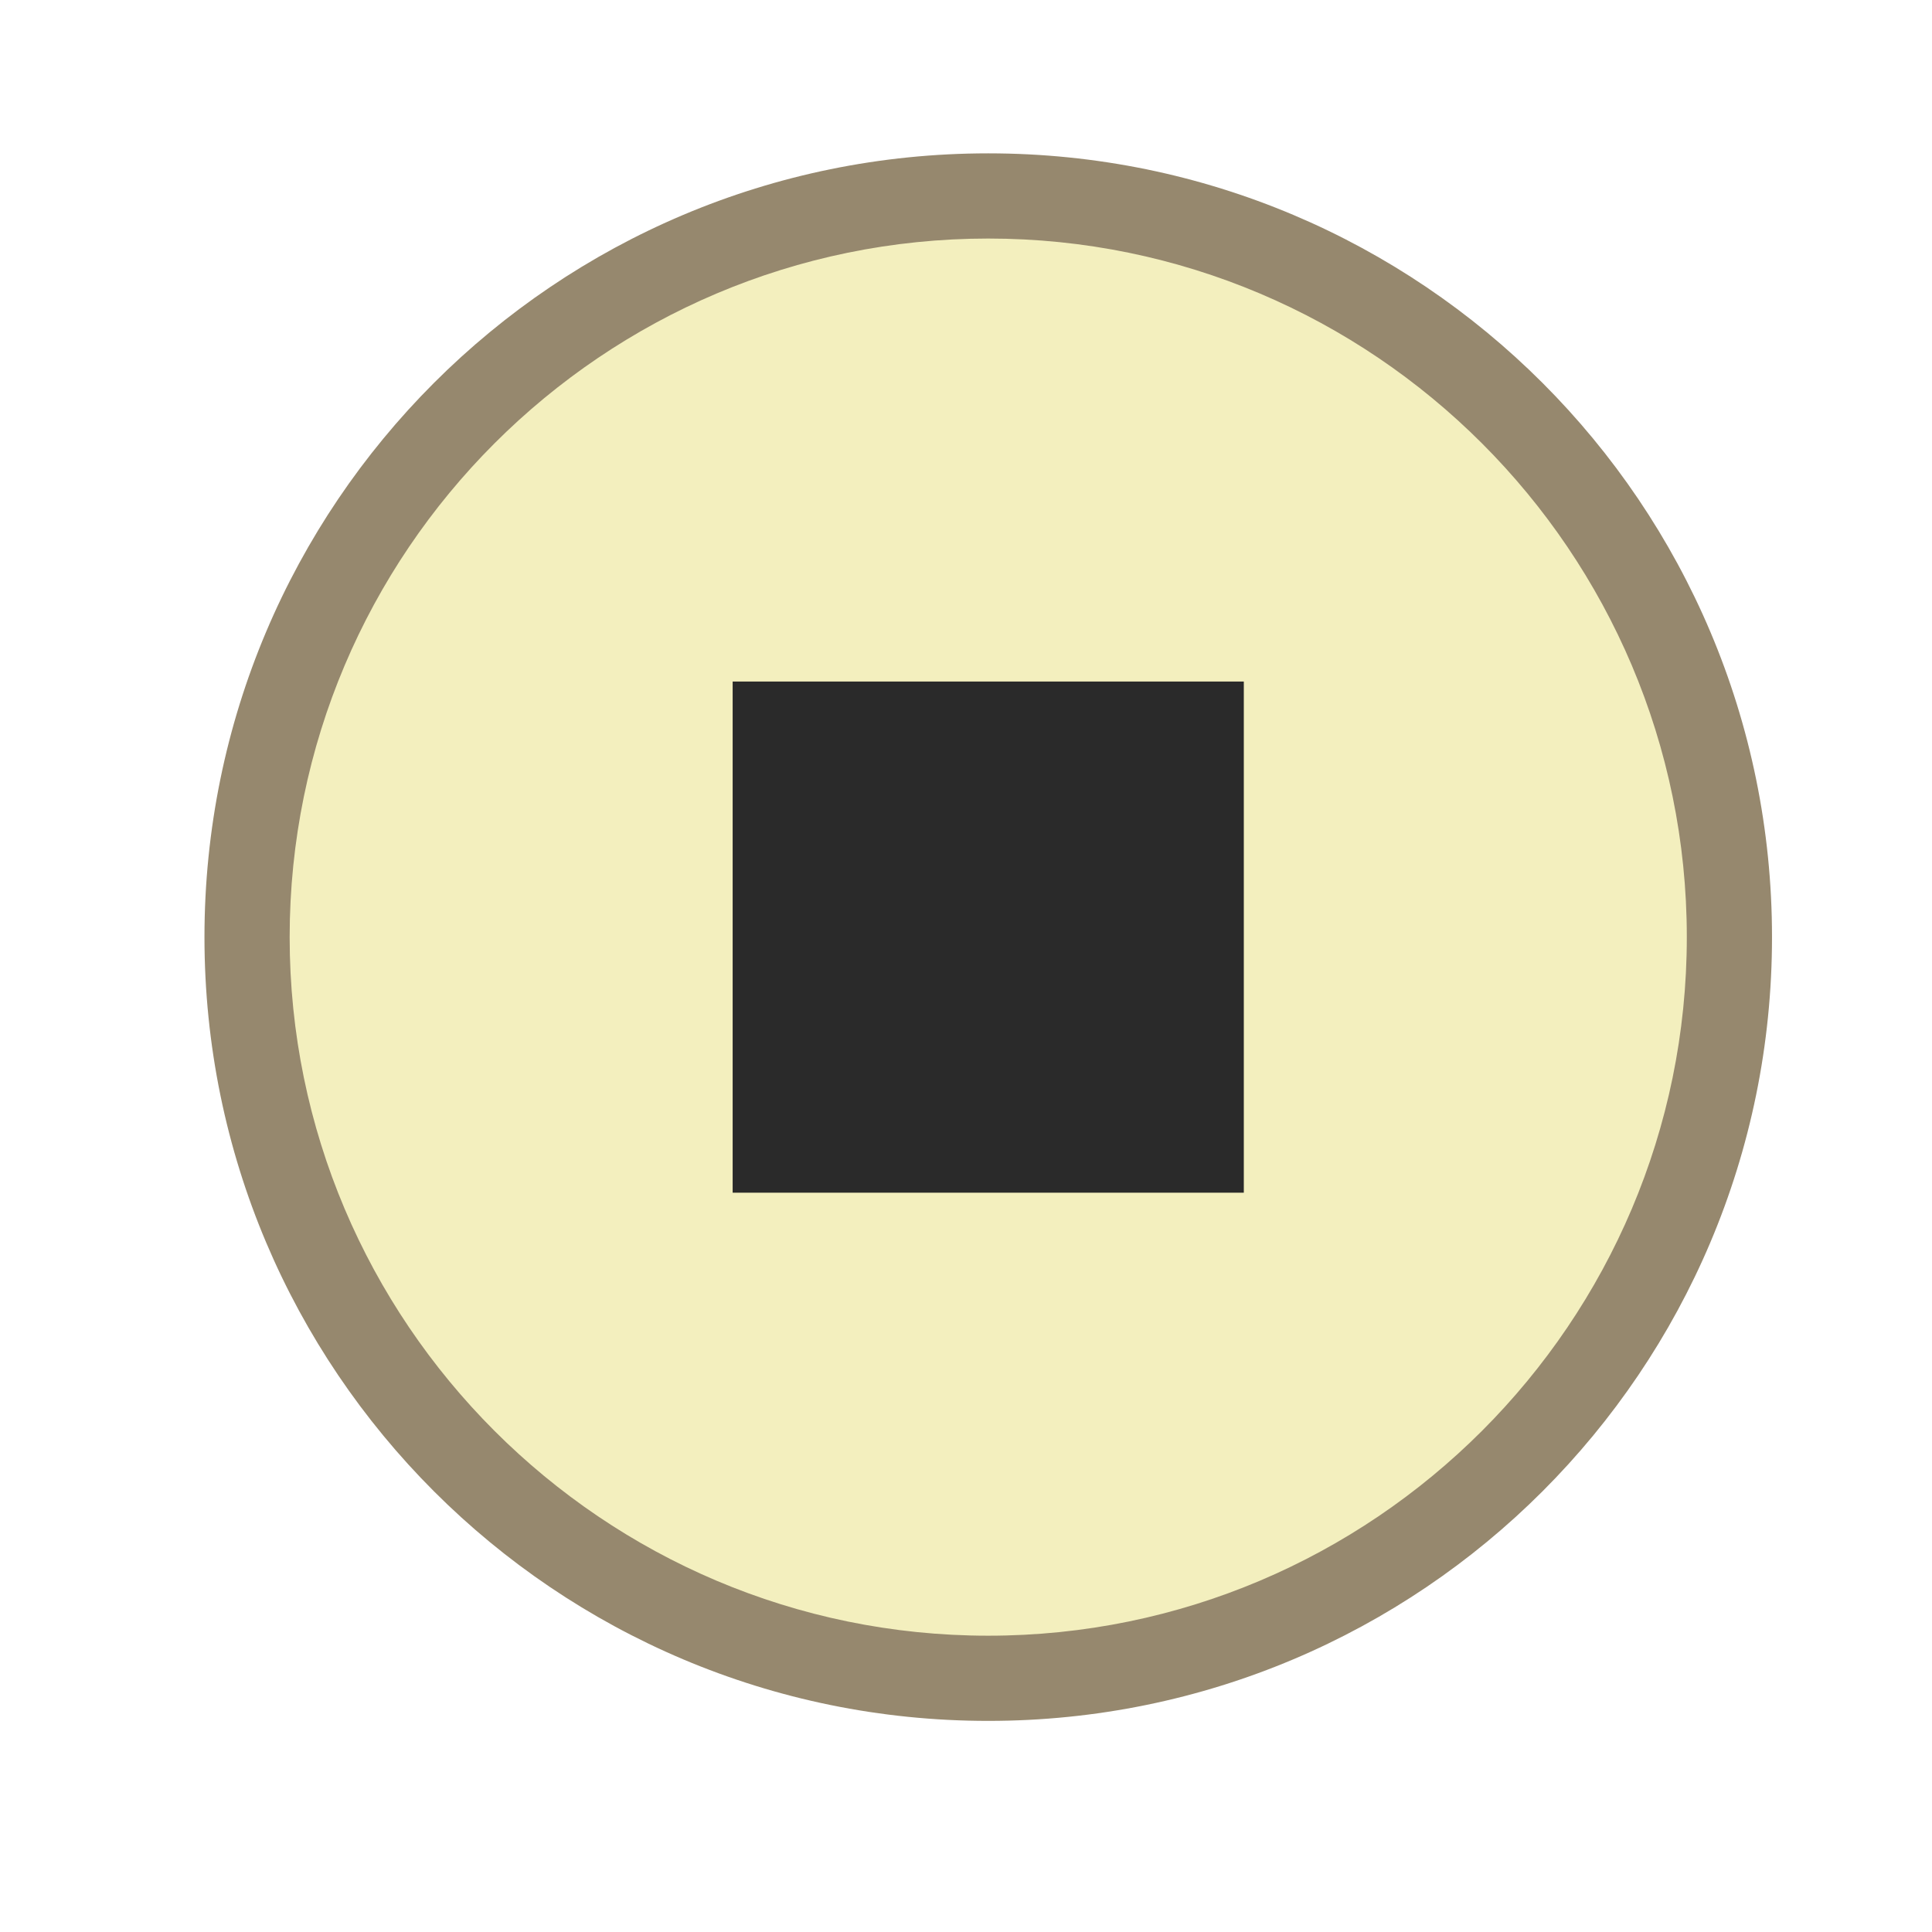
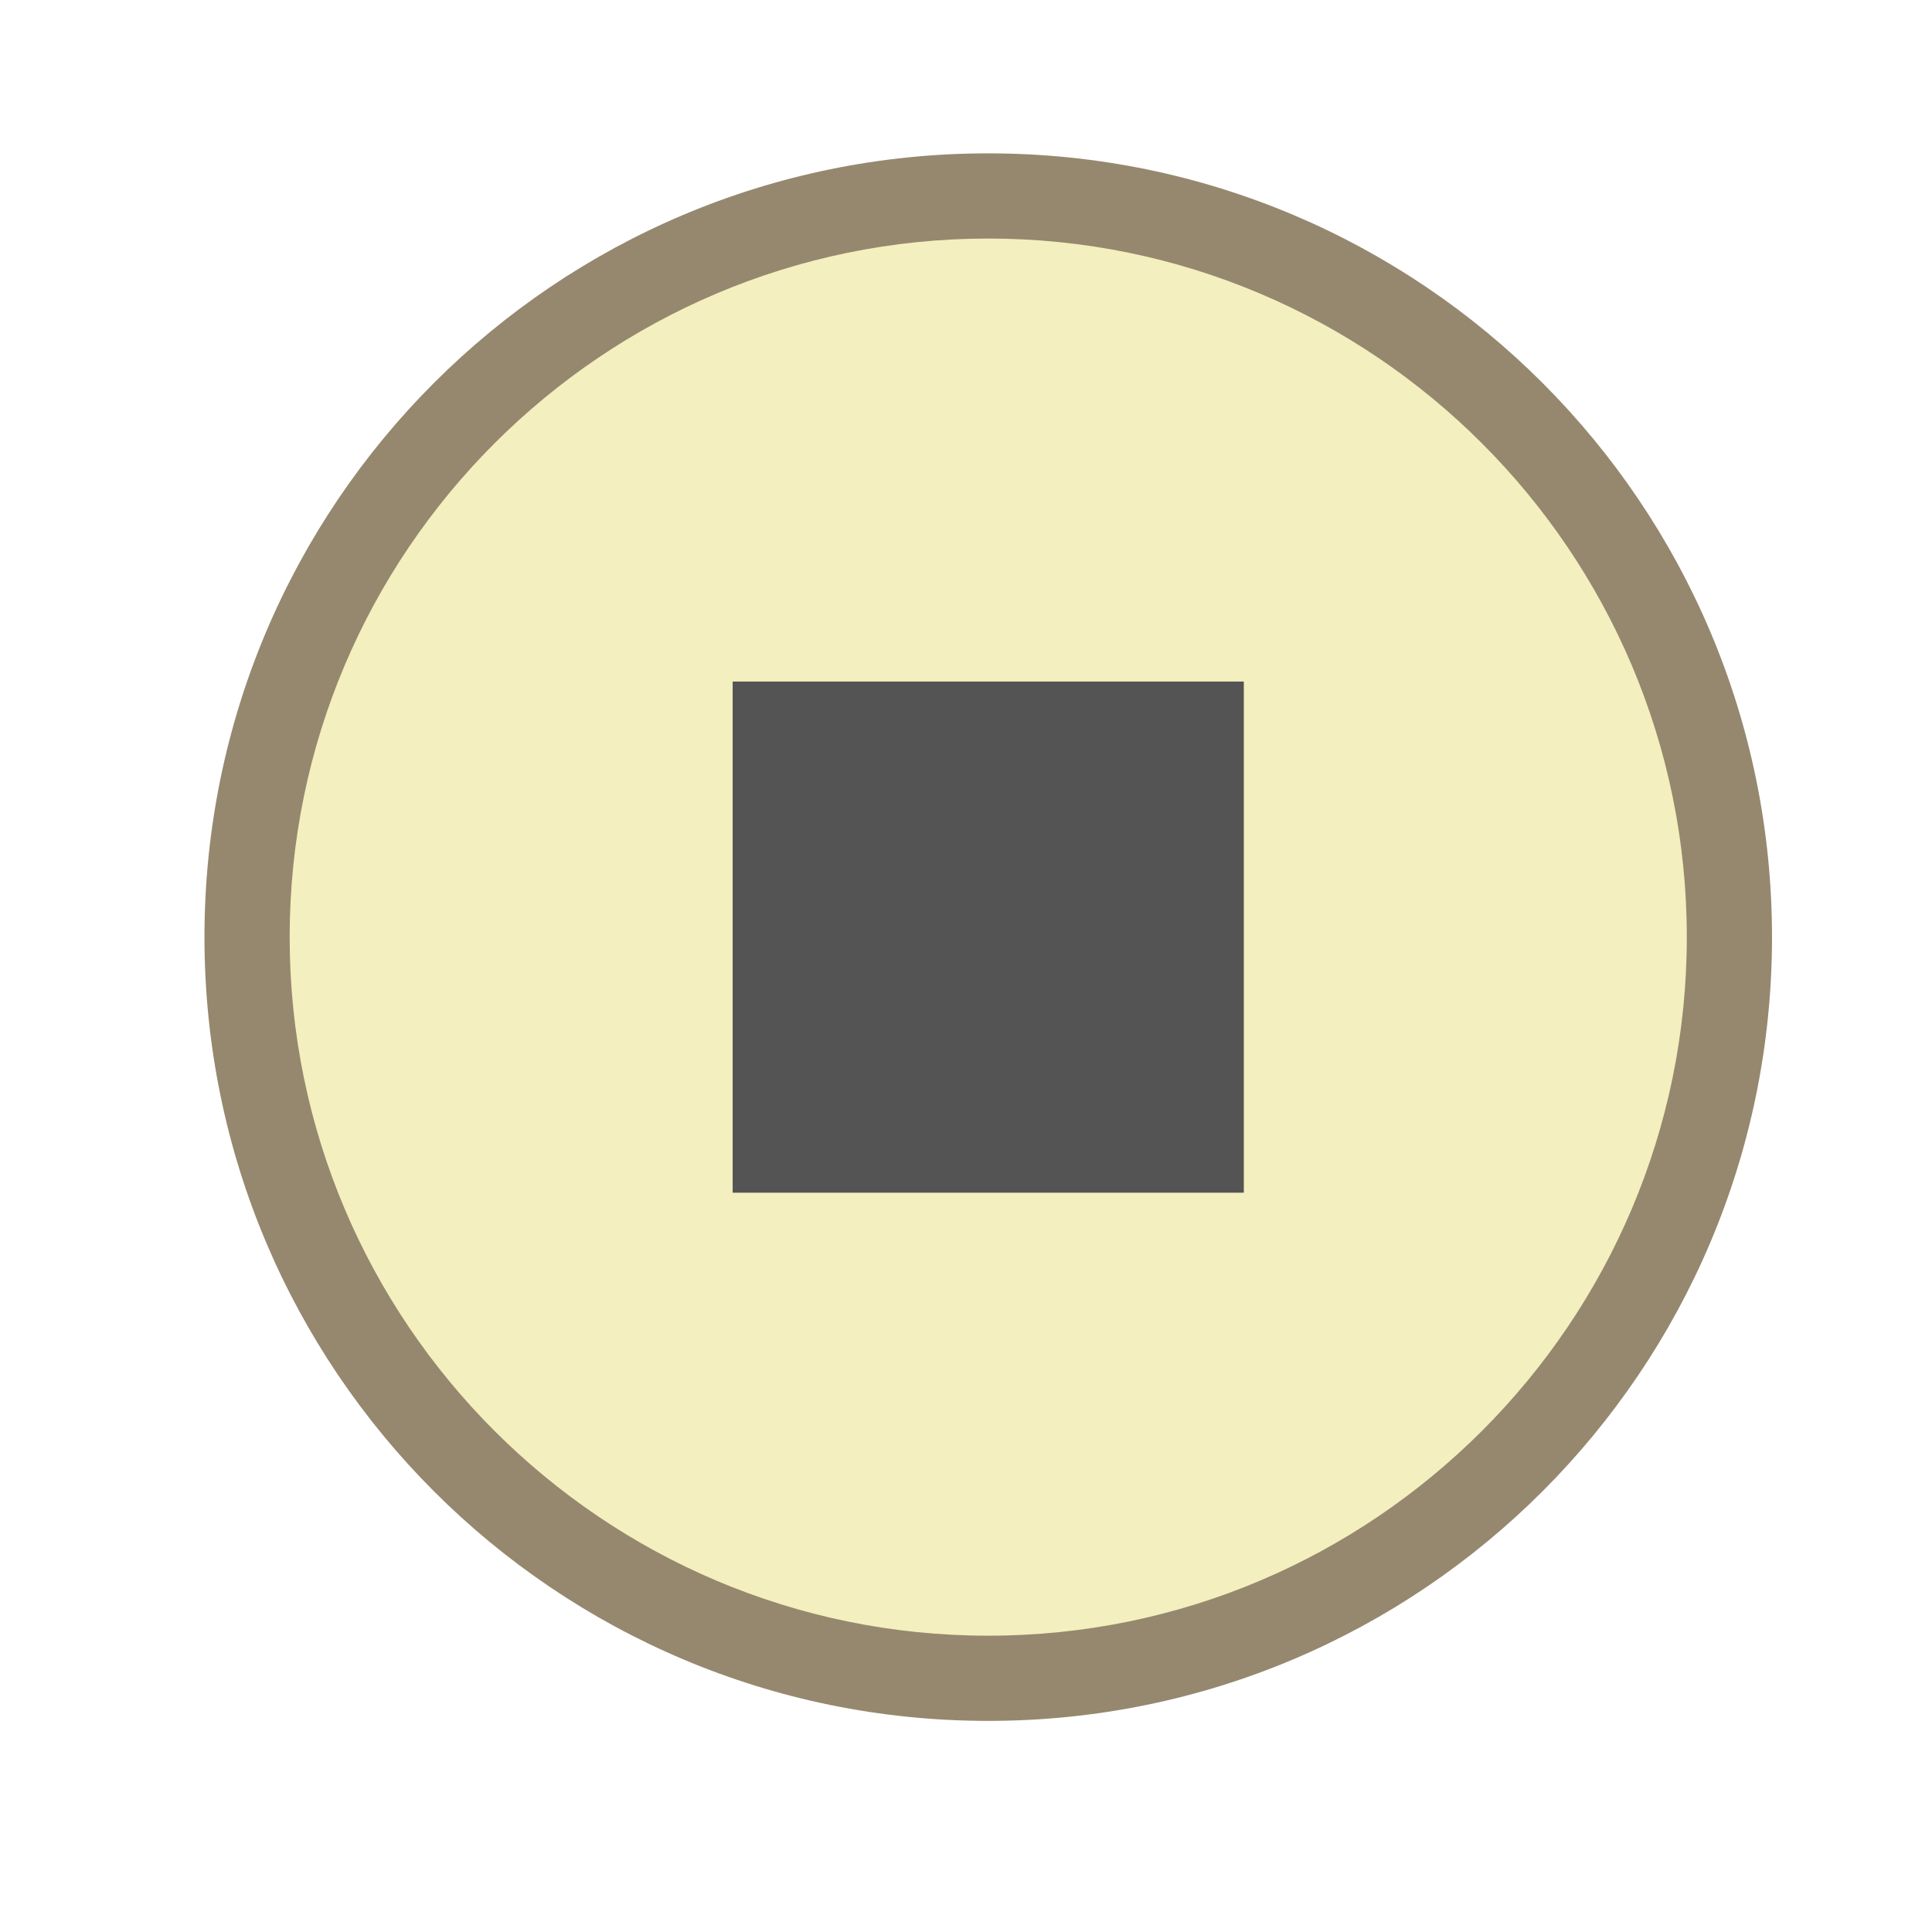
<svg xmlns="http://www.w3.org/2000/svg" version="1.1" id="Lager_1" x="0px" y="0px" viewBox="0 0 113.39 113.39" style="enable-background:new 0 0 113.39 113.39;" xml:space="preserve">
  <style type="text/css">
	.st0{fill:#F3EFBE;}
	.st1{fill:#96886E;}
	.st2{fill:none;stroke:#545454;stroke-width:3;stroke-miterlimit:10;}
- 	.st3{fill:#2A2A2A;}
+ 	.st3{fill:#545454;}
</style>
  <g>
    <circle class="st0" cx="58" cy="55" r="43.5" />
    <path class="st1" d="M58,14c22.61,0,41,18.39,41,41S80.61,96,58,96S17,77.61,17,55S35.39,14,58,14 M58,9C32.59,9,12,29.59,12,55   s20.59,46,46,46s46-20.59,46-46S83.41,9,58,9L58,9z" />
  </g>
  <path class="st2" d="M57.5,35.5" />
  <rect x="43" y="40" class="st3" width="30" height="30" />
</svg>
